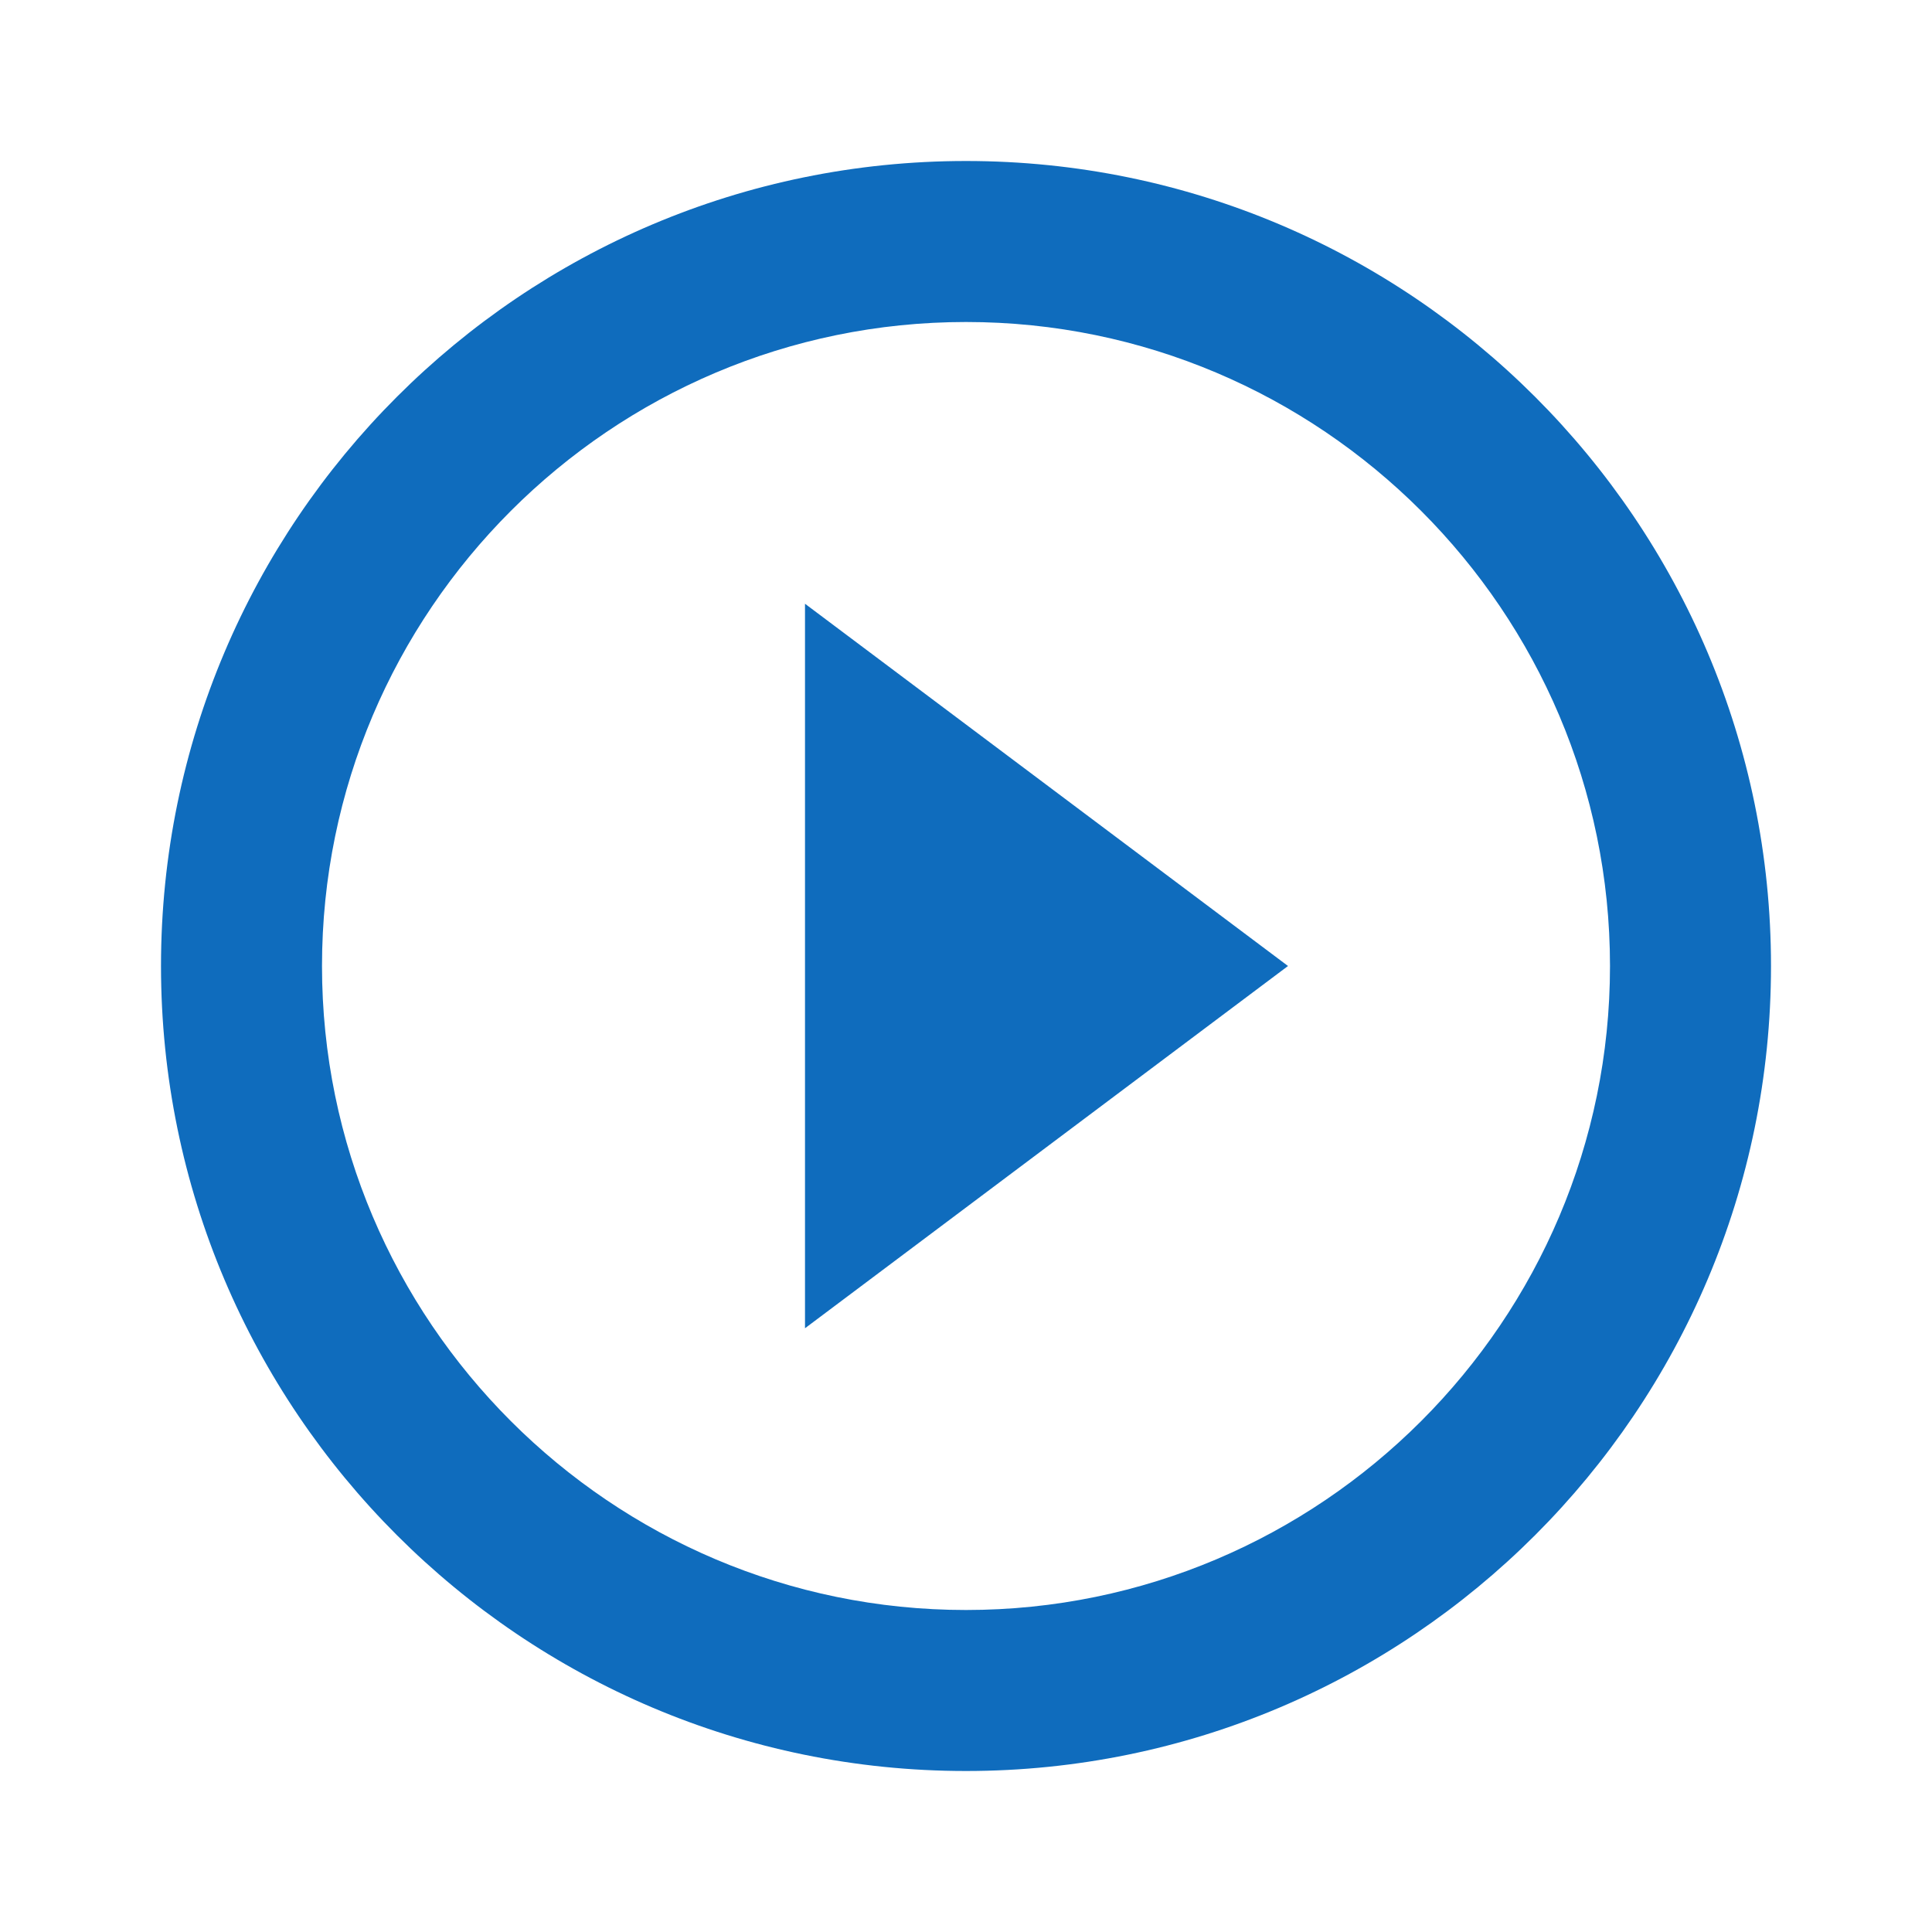
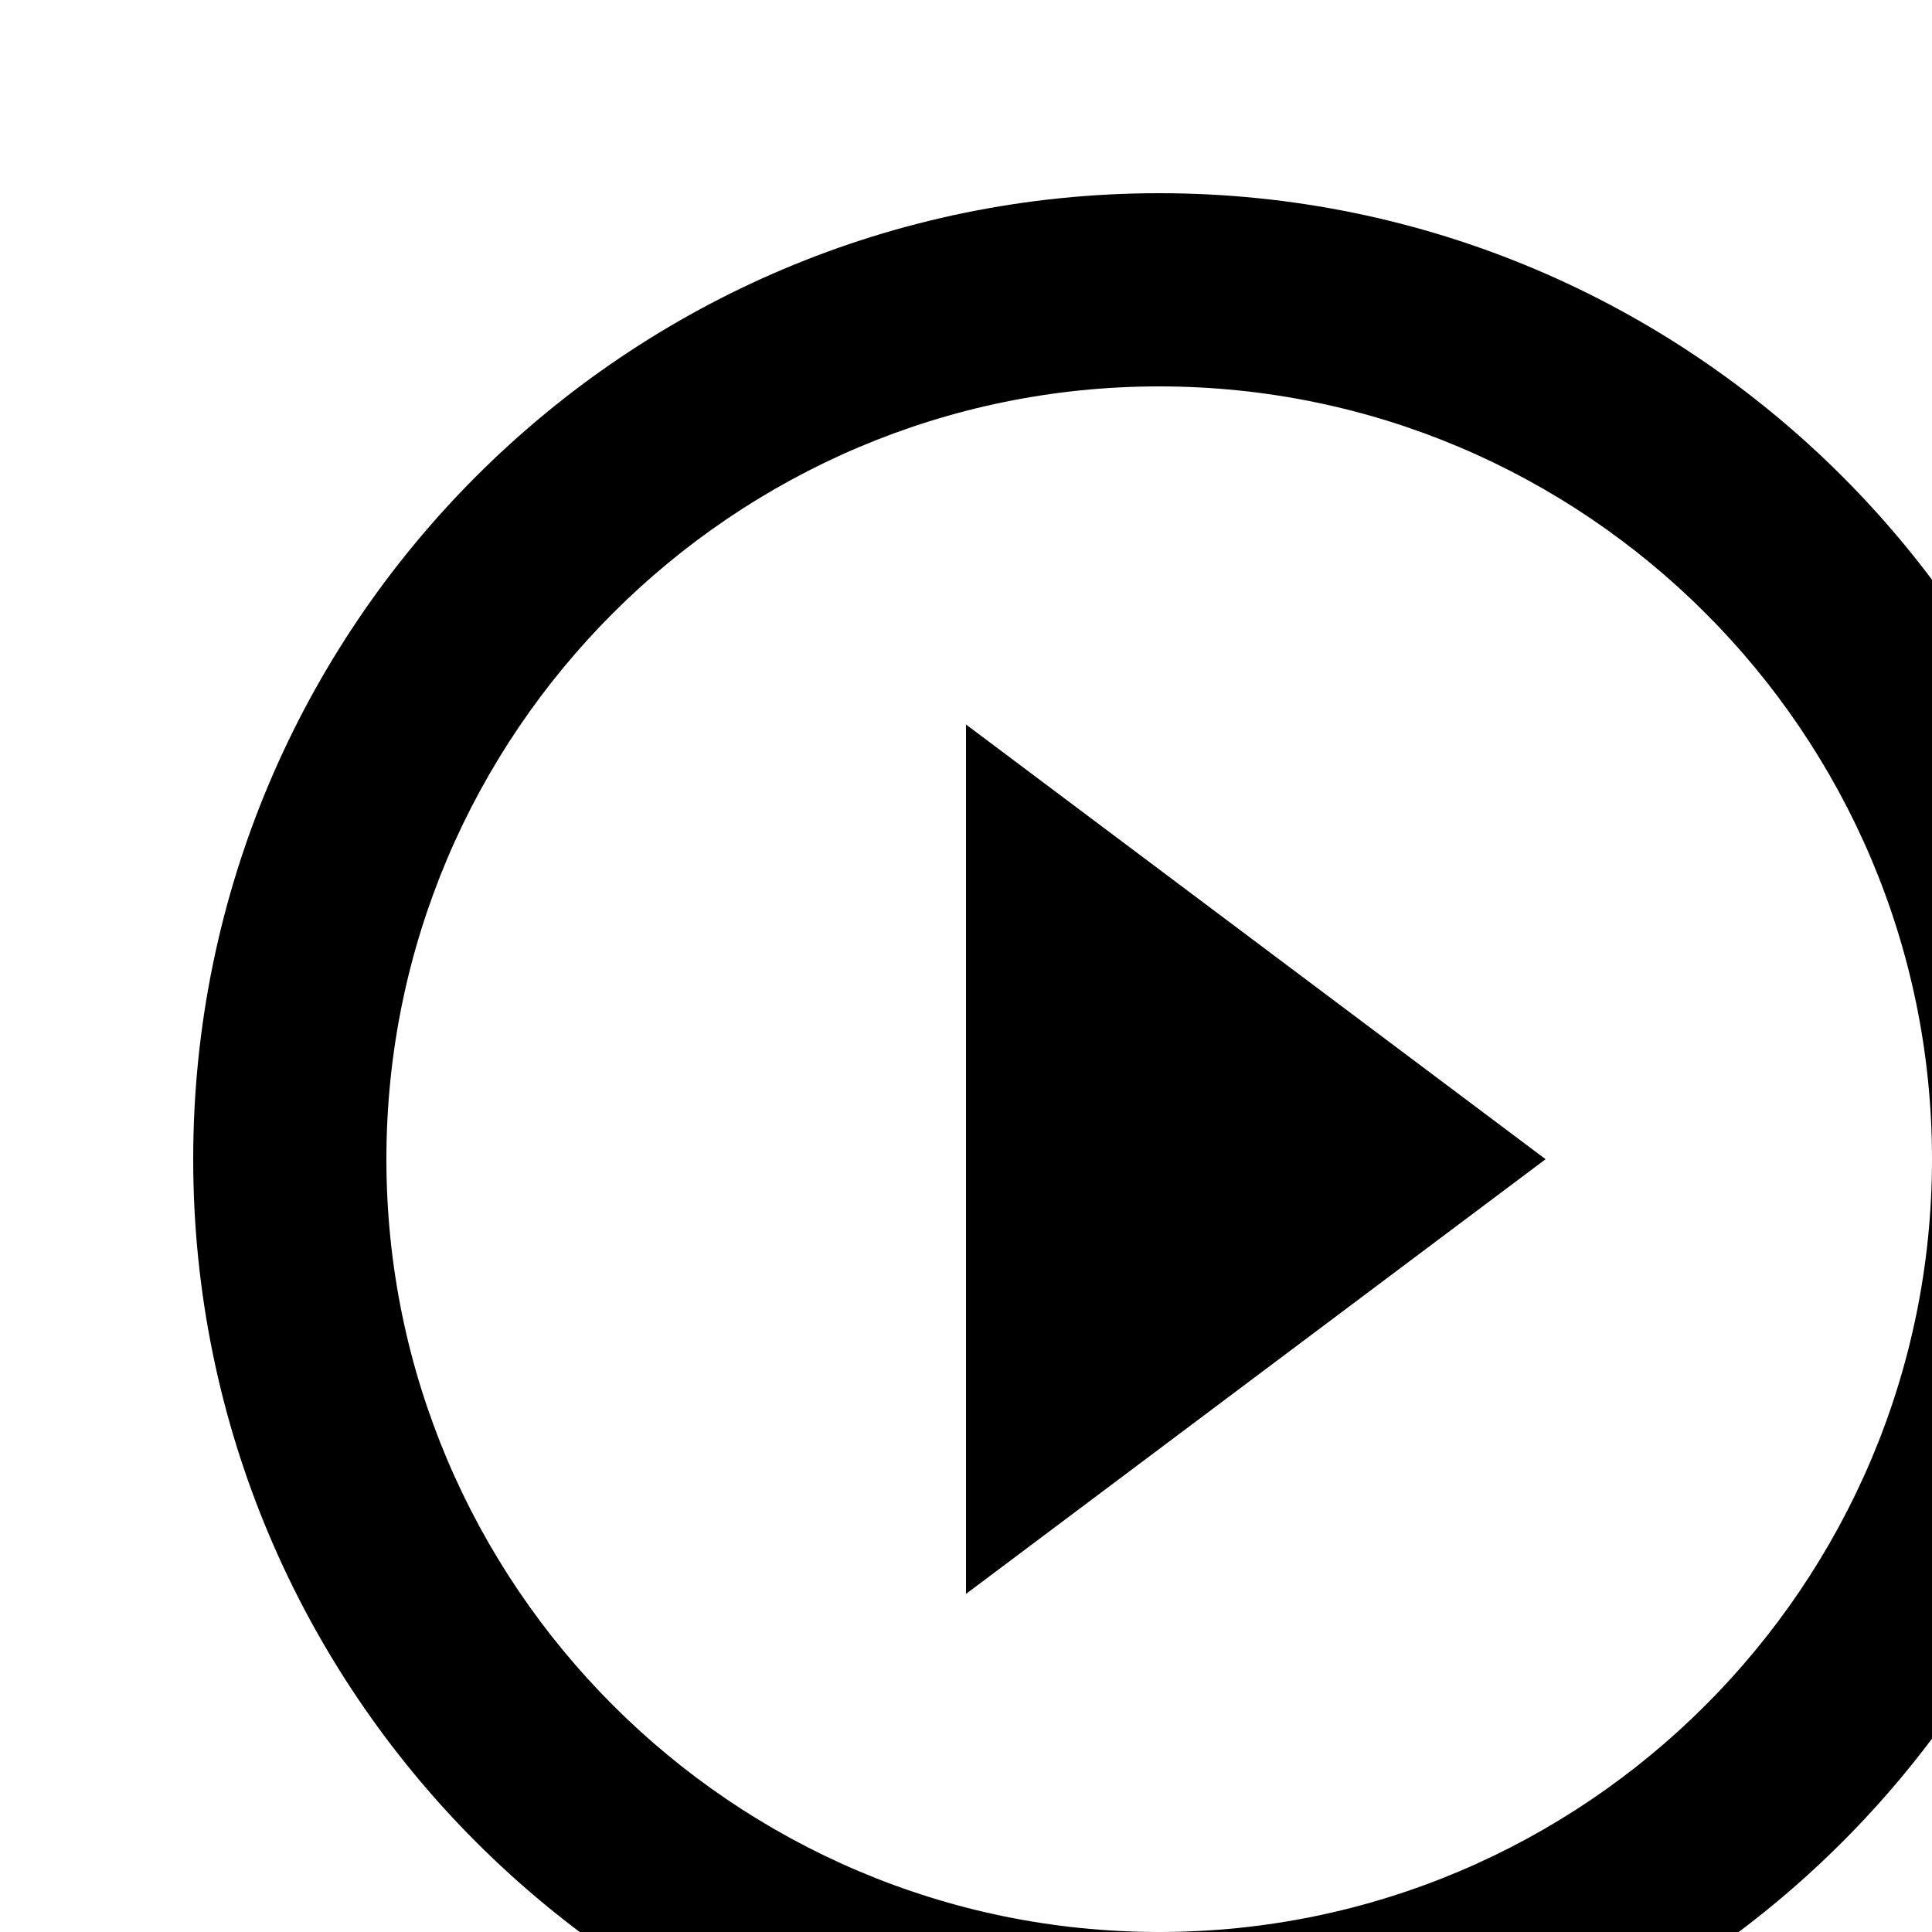
- <svg xmlns="http://www.w3.org/2000/svg" height="24px" viewBox="0 0 24 24" width="24px" fill="#0F6CBD">
-   <path d="M0 0h24v24H0z" fill="none" />
-   <path d="M10 16.5l6-4.5-6-4.5v9zM12 2C6.48 2 2 6.48 2 12s4.48 10 10 10 10-4.48 10-10S17.52 2 12 2zm0 18c-4.41 0-8-3.59-8-8s3.59-8 8-8 8 3.59 8 8-3.59 8-8 8z" />
+ <svg xmlns="http://www.w3.org/2000/svg">
+   <path fill="currentColor" d="M10 16.5l6-4.5-6-4.5v9zM12 2C6.48 2 2 6.48 2 12s4.48 10 10 10 10-4.48 10-10S17.52 2 12 2zm0 18c-4.41 0-8-3.59-8-8s3.59-8 8-8 8 3.59 8 8-3.59 8-8 8z" />
</svg>
